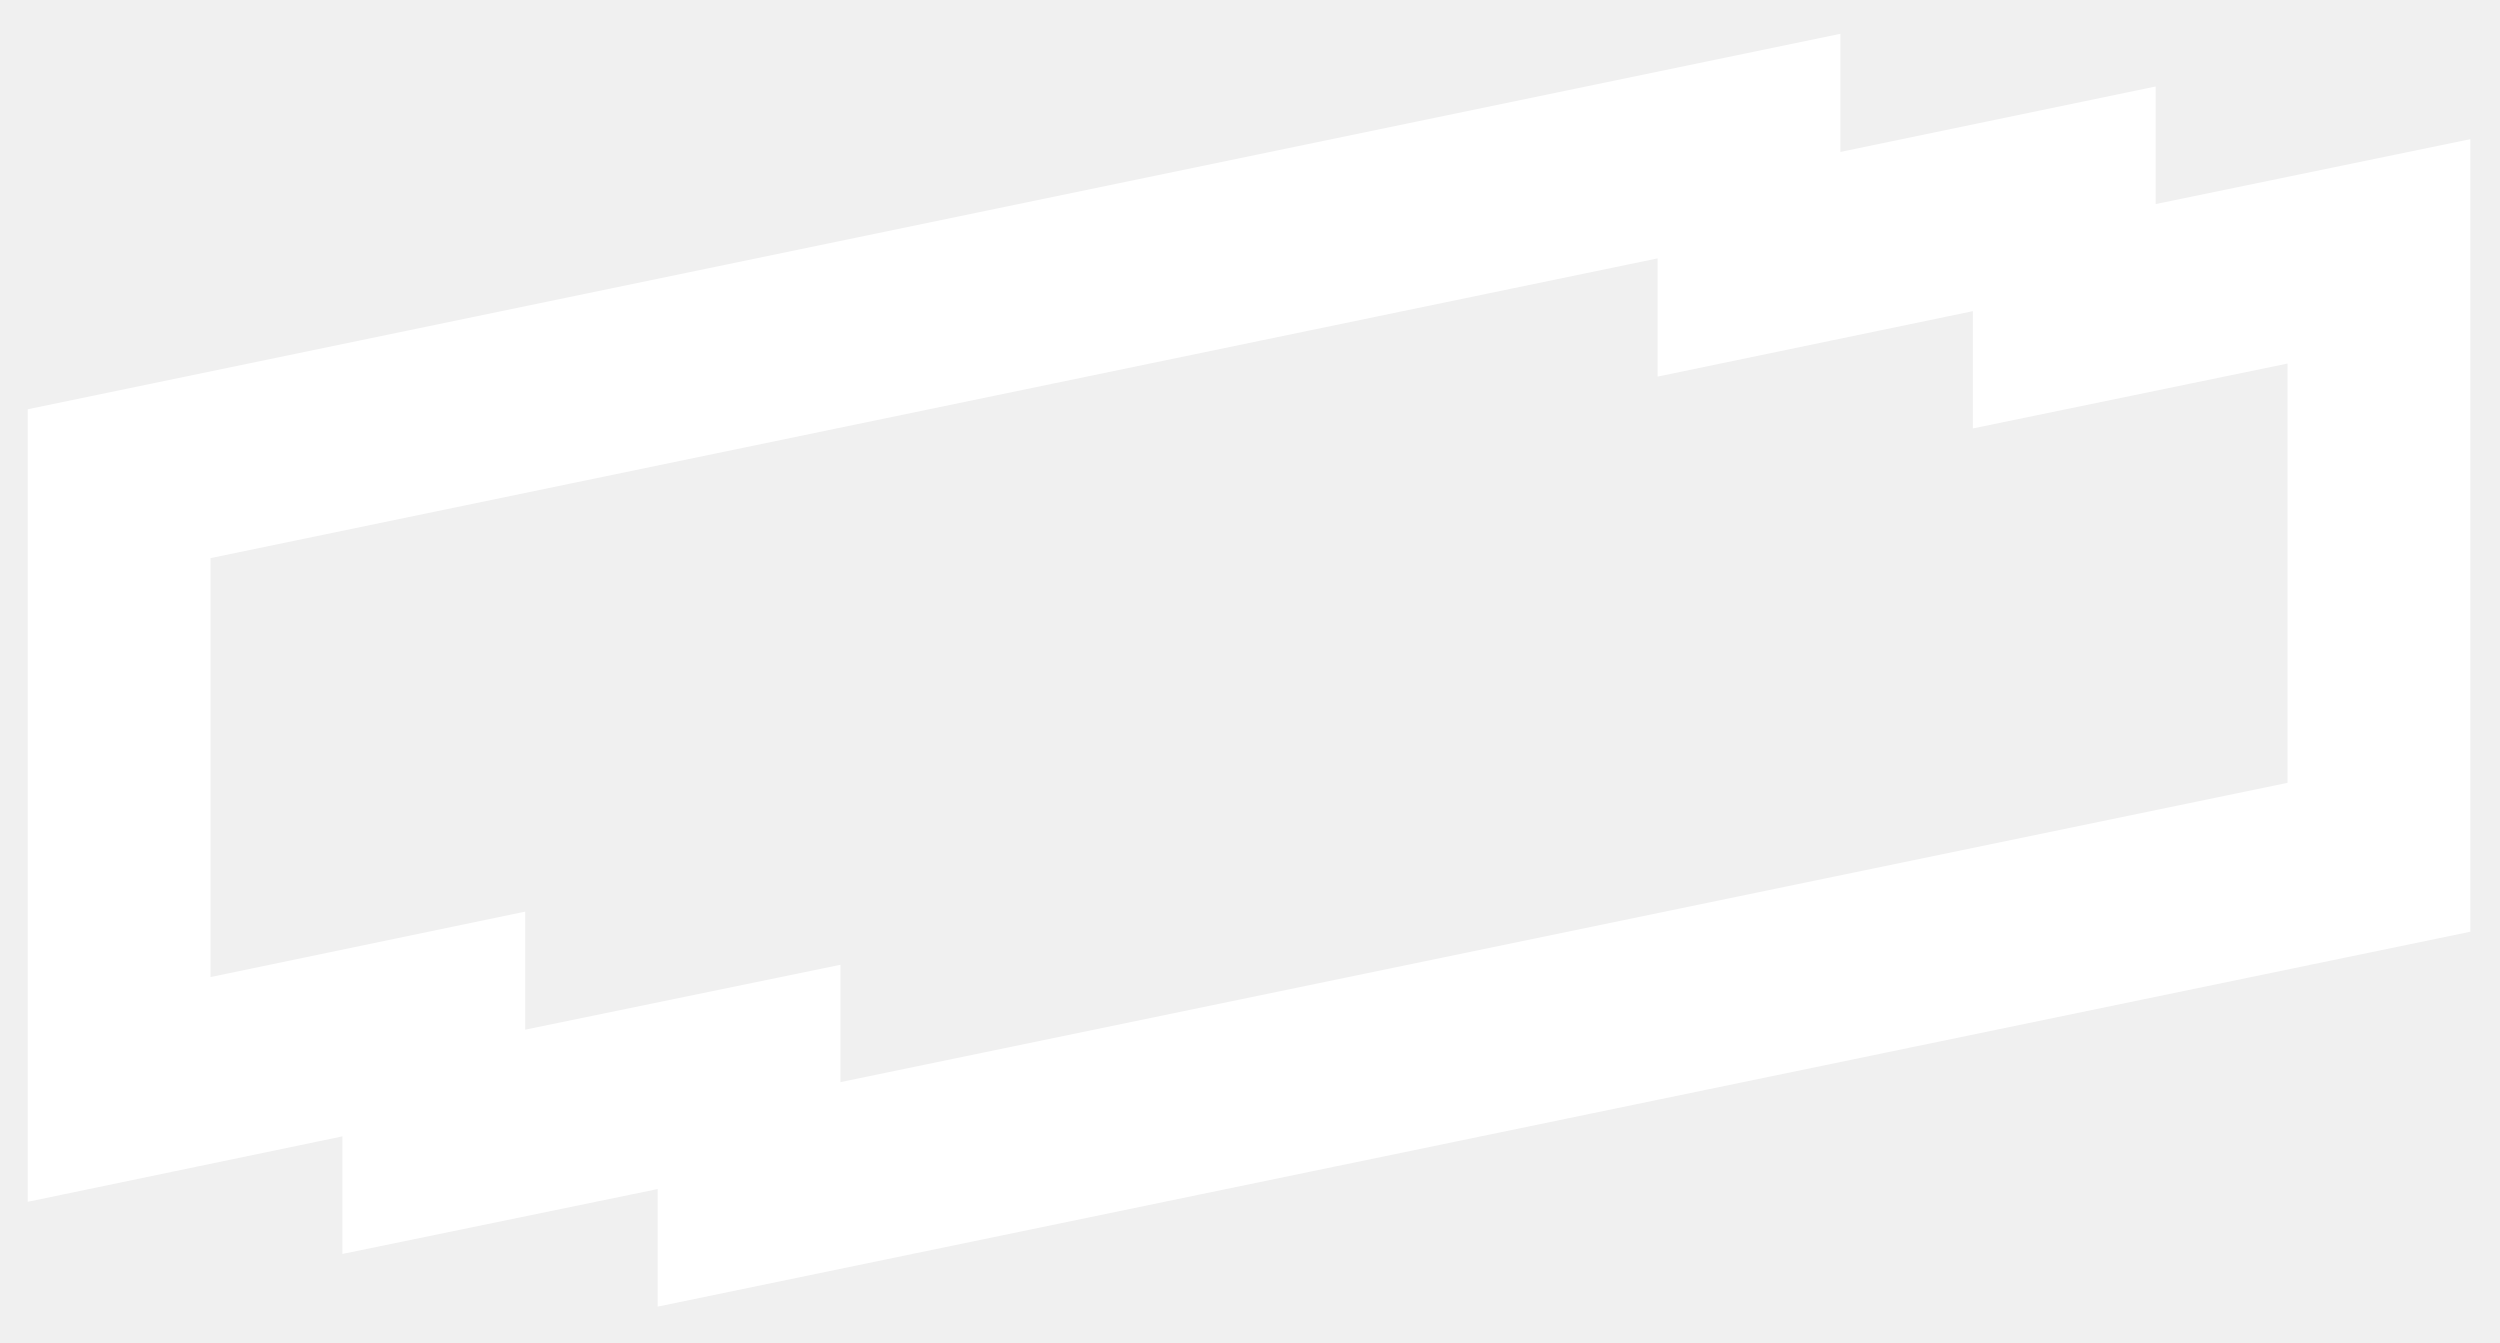
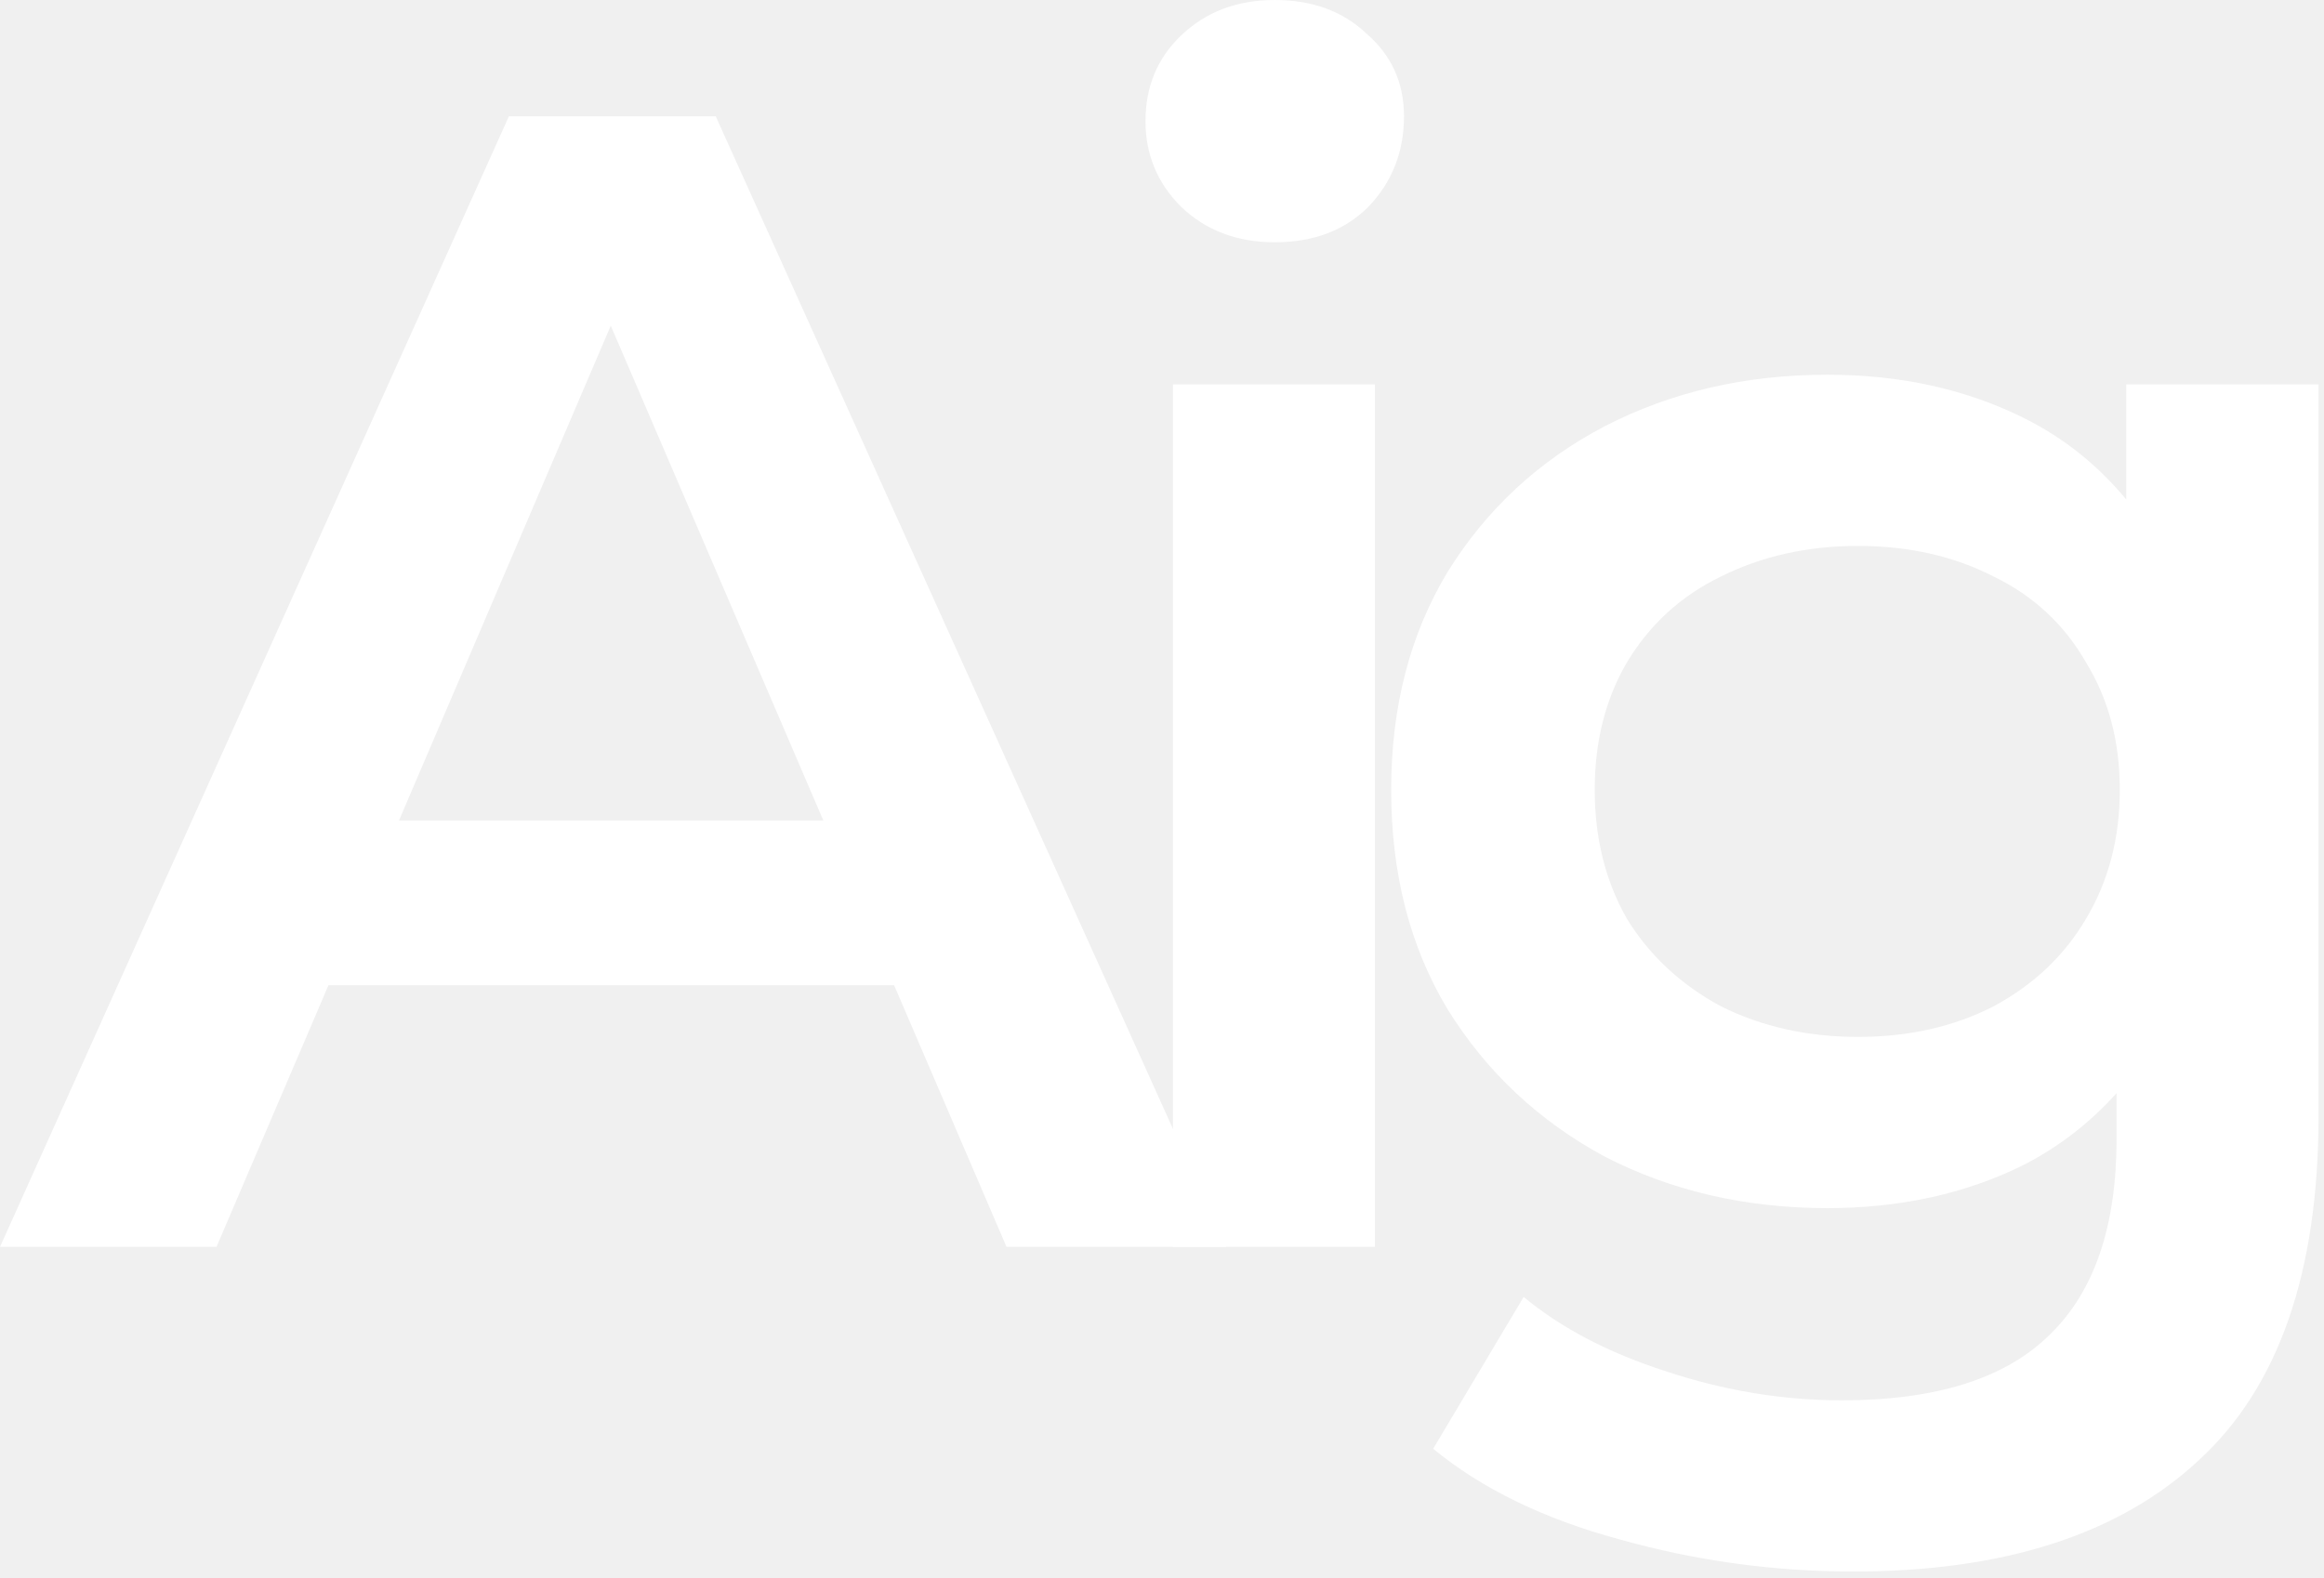
- <svg xmlns="http://www.w3.org/2000/svg" width="484" height="260" viewBox="0 0 484 260" fill="none">
-   <path d="M338.606 51.162L359.896 46.743L399.637 38.492V61.226L420.905 56.841L460.561 48.663V165.97L145.017 231.231V208.491L123.756 212.867L83.986 221.053V198.246L62.689 202.675L23.062 210.915V93.642L338.606 28.282V51.162Z" stroke="white" stroke-width="35.388" />
+ <svg xmlns="http://www.w3.org/2000/svg" width="246" height="167" viewBox="0 0 246 167" fill="none">
+   <path d="M193.432 39.676C201.184 39.676 208.139 41.215 214.296 44.293C218.461 46.376 222.052 49.242 225.069 52.891V40.701H245.42V118.171C245.42 134.702 241.202 146.844 232.766 154.597C224.329 162.463 212.129 166.397 196.168 166.397C187.731 166.397 179.466 165.257 171.371 162.977C163.39 160.81 156.835 157.619 151.704 153.4L161.281 137.324C165.272 140.63 170.288 143.253 176.33 145.191C182.486 147.244 188.7 148.269 194.971 148.27C205.004 148.27 212.358 145.932 217.032 141.258C221.706 136.697 224.044 129.8 224.044 120.565V115.745C221.248 118.862 217.999 121.381 214.296 123.302C208.139 126.38 201.184 127.919 193.432 127.919C184.767 127.919 176.901 126.095 169.832 122.446C162.877 118.684 157.348 113.496 153.243 106.884C149.253 100.271 147.258 92.519 147.258 83.626C147.258 74.847 149.253 67.152 153.243 60.539C157.348 53.926 162.877 48.796 169.832 45.148C176.9 41.499 184.767 39.676 193.432 39.676ZM196.682 57.803C191.323 57.803 186.478 58.886 182.146 61.052C177.927 63.104 174.621 66.126 172.227 70.116C169.946 73.993 168.806 78.496 168.806 83.626C168.806 88.756 169.946 93.317 172.227 97.308C174.621 101.184 177.927 104.262 182.146 106.542C186.478 108.708 191.323 109.791 196.682 109.791C202.04 109.791 206.829 108.708 211.047 106.542C215.265 104.262 218.514 101.184 220.794 97.308C223.188 93.317 224.386 88.756 224.386 83.626C224.386 78.496 223.188 73.993 220.794 70.116C218.514 66.126 215.265 63.104 211.047 61.052C206.829 58.886 202.04 57.803 196.682 57.803Z" fill="white" />
+   <path d="M124.16 132.023V40.701H145.537V132.023H124.16ZM134.934 25.652C130.944 25.652 127.638 24.398 125.016 21.89C122.507 19.382 121.253 16.36 121.253 12.826C121.253 9.178 122.507 6.157 125.016 3.762C127.638 1.254 130.944 0 134.934 0C138.925 0 142.174 1.197 144.682 3.591C147.304 5.871 148.615 8.779 148.615 12.313C148.615 16.075 147.361 19.268 144.853 21.89C142.345 24.398 139.039 25.652 134.934 25.652Z" fill="white" />
+   <path d="M129.8 132.023H106.542L94.644 104.318H34.77L22.916 132.023H0L53.869 12.313H75.76L129.8 132.023ZM42.234 86.875H87.152L64.651 34.484L42.234 86.875Z" fill="white" />
</svg>
